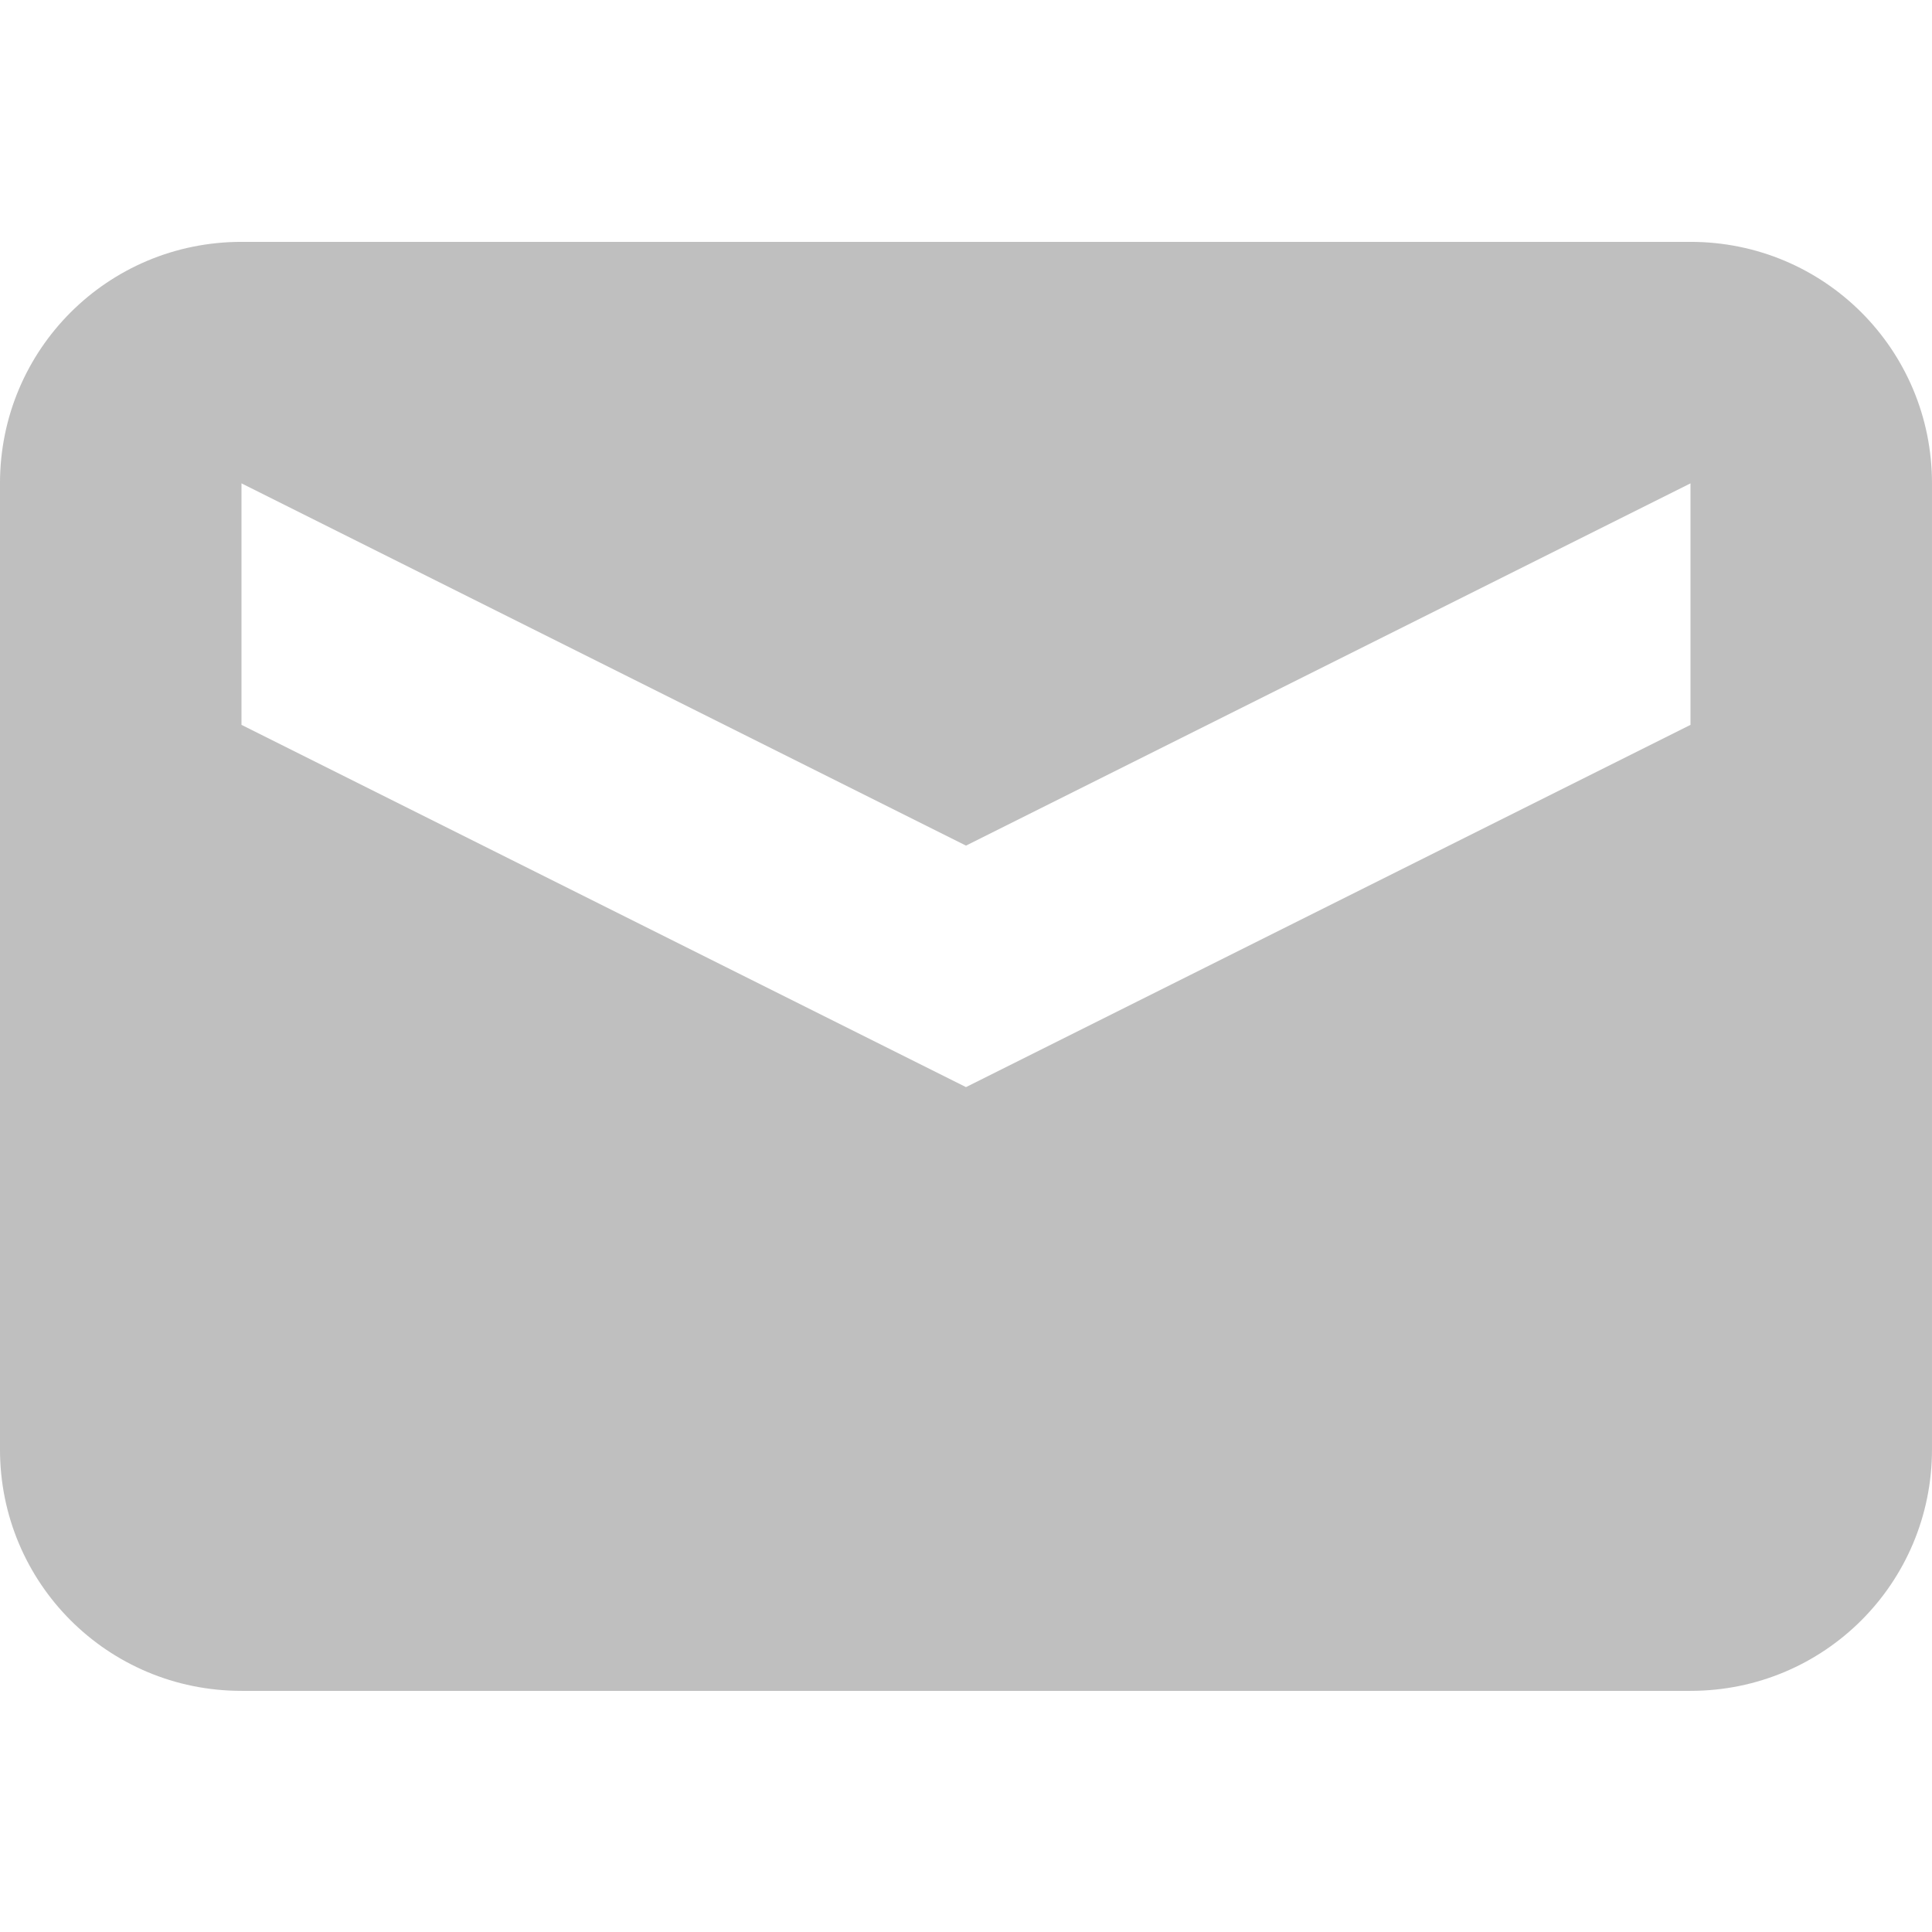
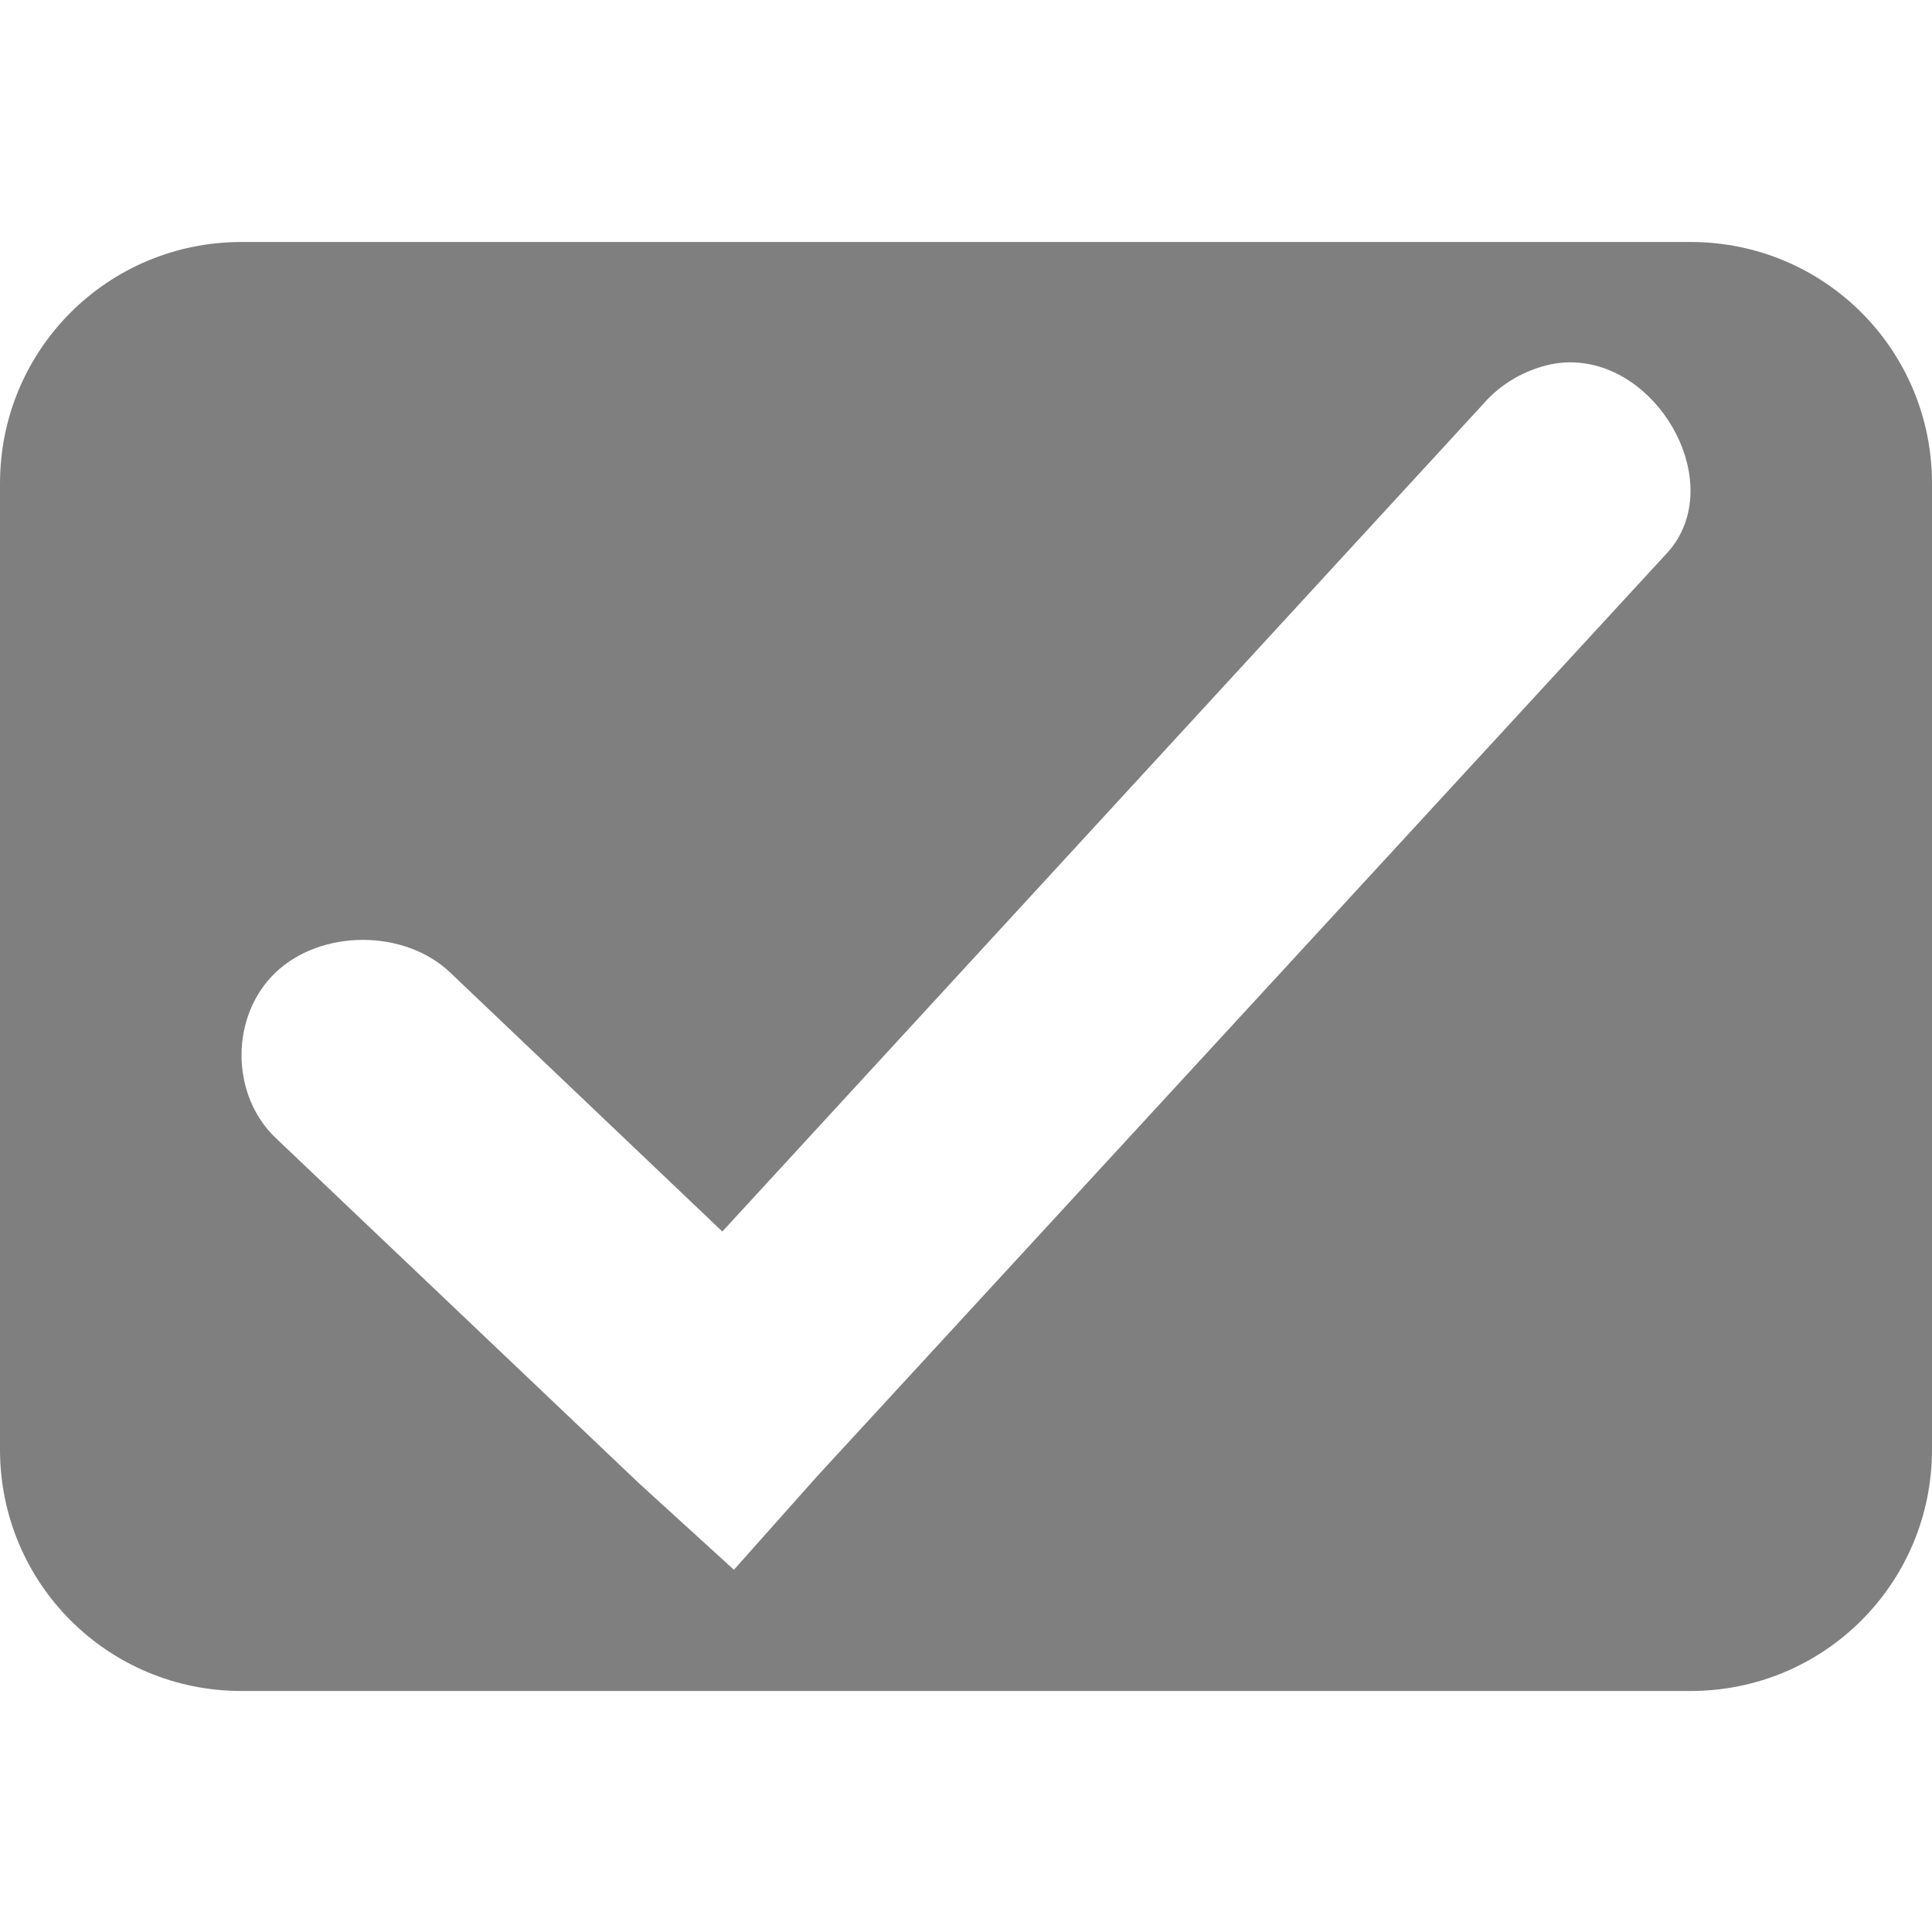
<svg xmlns="http://www.w3.org/2000/svg" xmlns:ns1="http://www.openswatchbook.org/uri/2009/osb" height="16" id="svg7384" style="enable-background:new" version="1.1" width="16">
  <defs id="defs7386">
    <linearGradient id="linearGradient5606" ns1:paint="solid">
      <stop id="stop5608" offset="0" style="stop-color:#000000;stop-opacity:1;" />
    </linearGradient>
  </defs>
-   <g id="layer12" style="display:inline" transform="translate(-467.0001,-121)">
-     <path d="m 469,123.003 c -1.108,0 -2,0.892 -2,2 l 0,8 c 0,1.108 0.892,2 2,2 l 12,0 c 1.108,0 2,-0.892 2,-2 l 0,-8 c 0,-1.108 -0.892,-2 -2,-2 l -12,0 z m 0,2 6,3 6,-3 0,2 -6,3 -6,-3 0,-2 z" id="path5307" style="opacity:0.25;fill:#000000;fill-opacity:1;stroke:none;stroke-width:2;stroke-miterlimit:4;stroke-dasharray:none;stroke-opacity:1" />
+   <g id="layer12" style="display:inline" transform="translate(-467.0001,-141)">
+     <path style="opacity:0.5;fill:#000000;fill-opacity:1;stroke:none;stroke-width:2;stroke-miterlimit:4;stroke-dasharray:none;stroke-opacity:1" d="M 2 2.004 C 0.892 2.004 0 2.896 0 4.004 L 0 12.004 C 0 13.112 0.892 14.004 2 14.004 L 14 14.004 C 15.108 14.004 16 13.112 16 12.004 L 16 4.004 C 16 2.896 15.108 2.004 14 2.004 L 2 2.004 z M 13.15 3.014 C 13.826 3.134 14.289 4.08 13.791 4.596 L 6.768 12.225 L 6.078 13 L 5.293 12.285 L 2.283 9.424 C 1.906 9.065 1.906 8.412 2.283 8.053 C 2.661 7.694 3.349 7.694 3.727 8.053 L 5.982 10.199 L 12.285 3.344 C 12.428 3.179 12.63 3.061 12.85 3.016 C 12.953 2.996 13.054 2.996 13.15 3.014 z " transform="translate(467.0001,141)" id="rect5719" />
+     <g style="enable-background:new" id="g4162" transform="matrix(1.003378,0,0,0.9537686,466.9631,141.1241)">
+       <g transform="translate(-345.0002,-61)" style="display:inline" id="layer12-1" />
+     </g>
  </g>
</svg>
